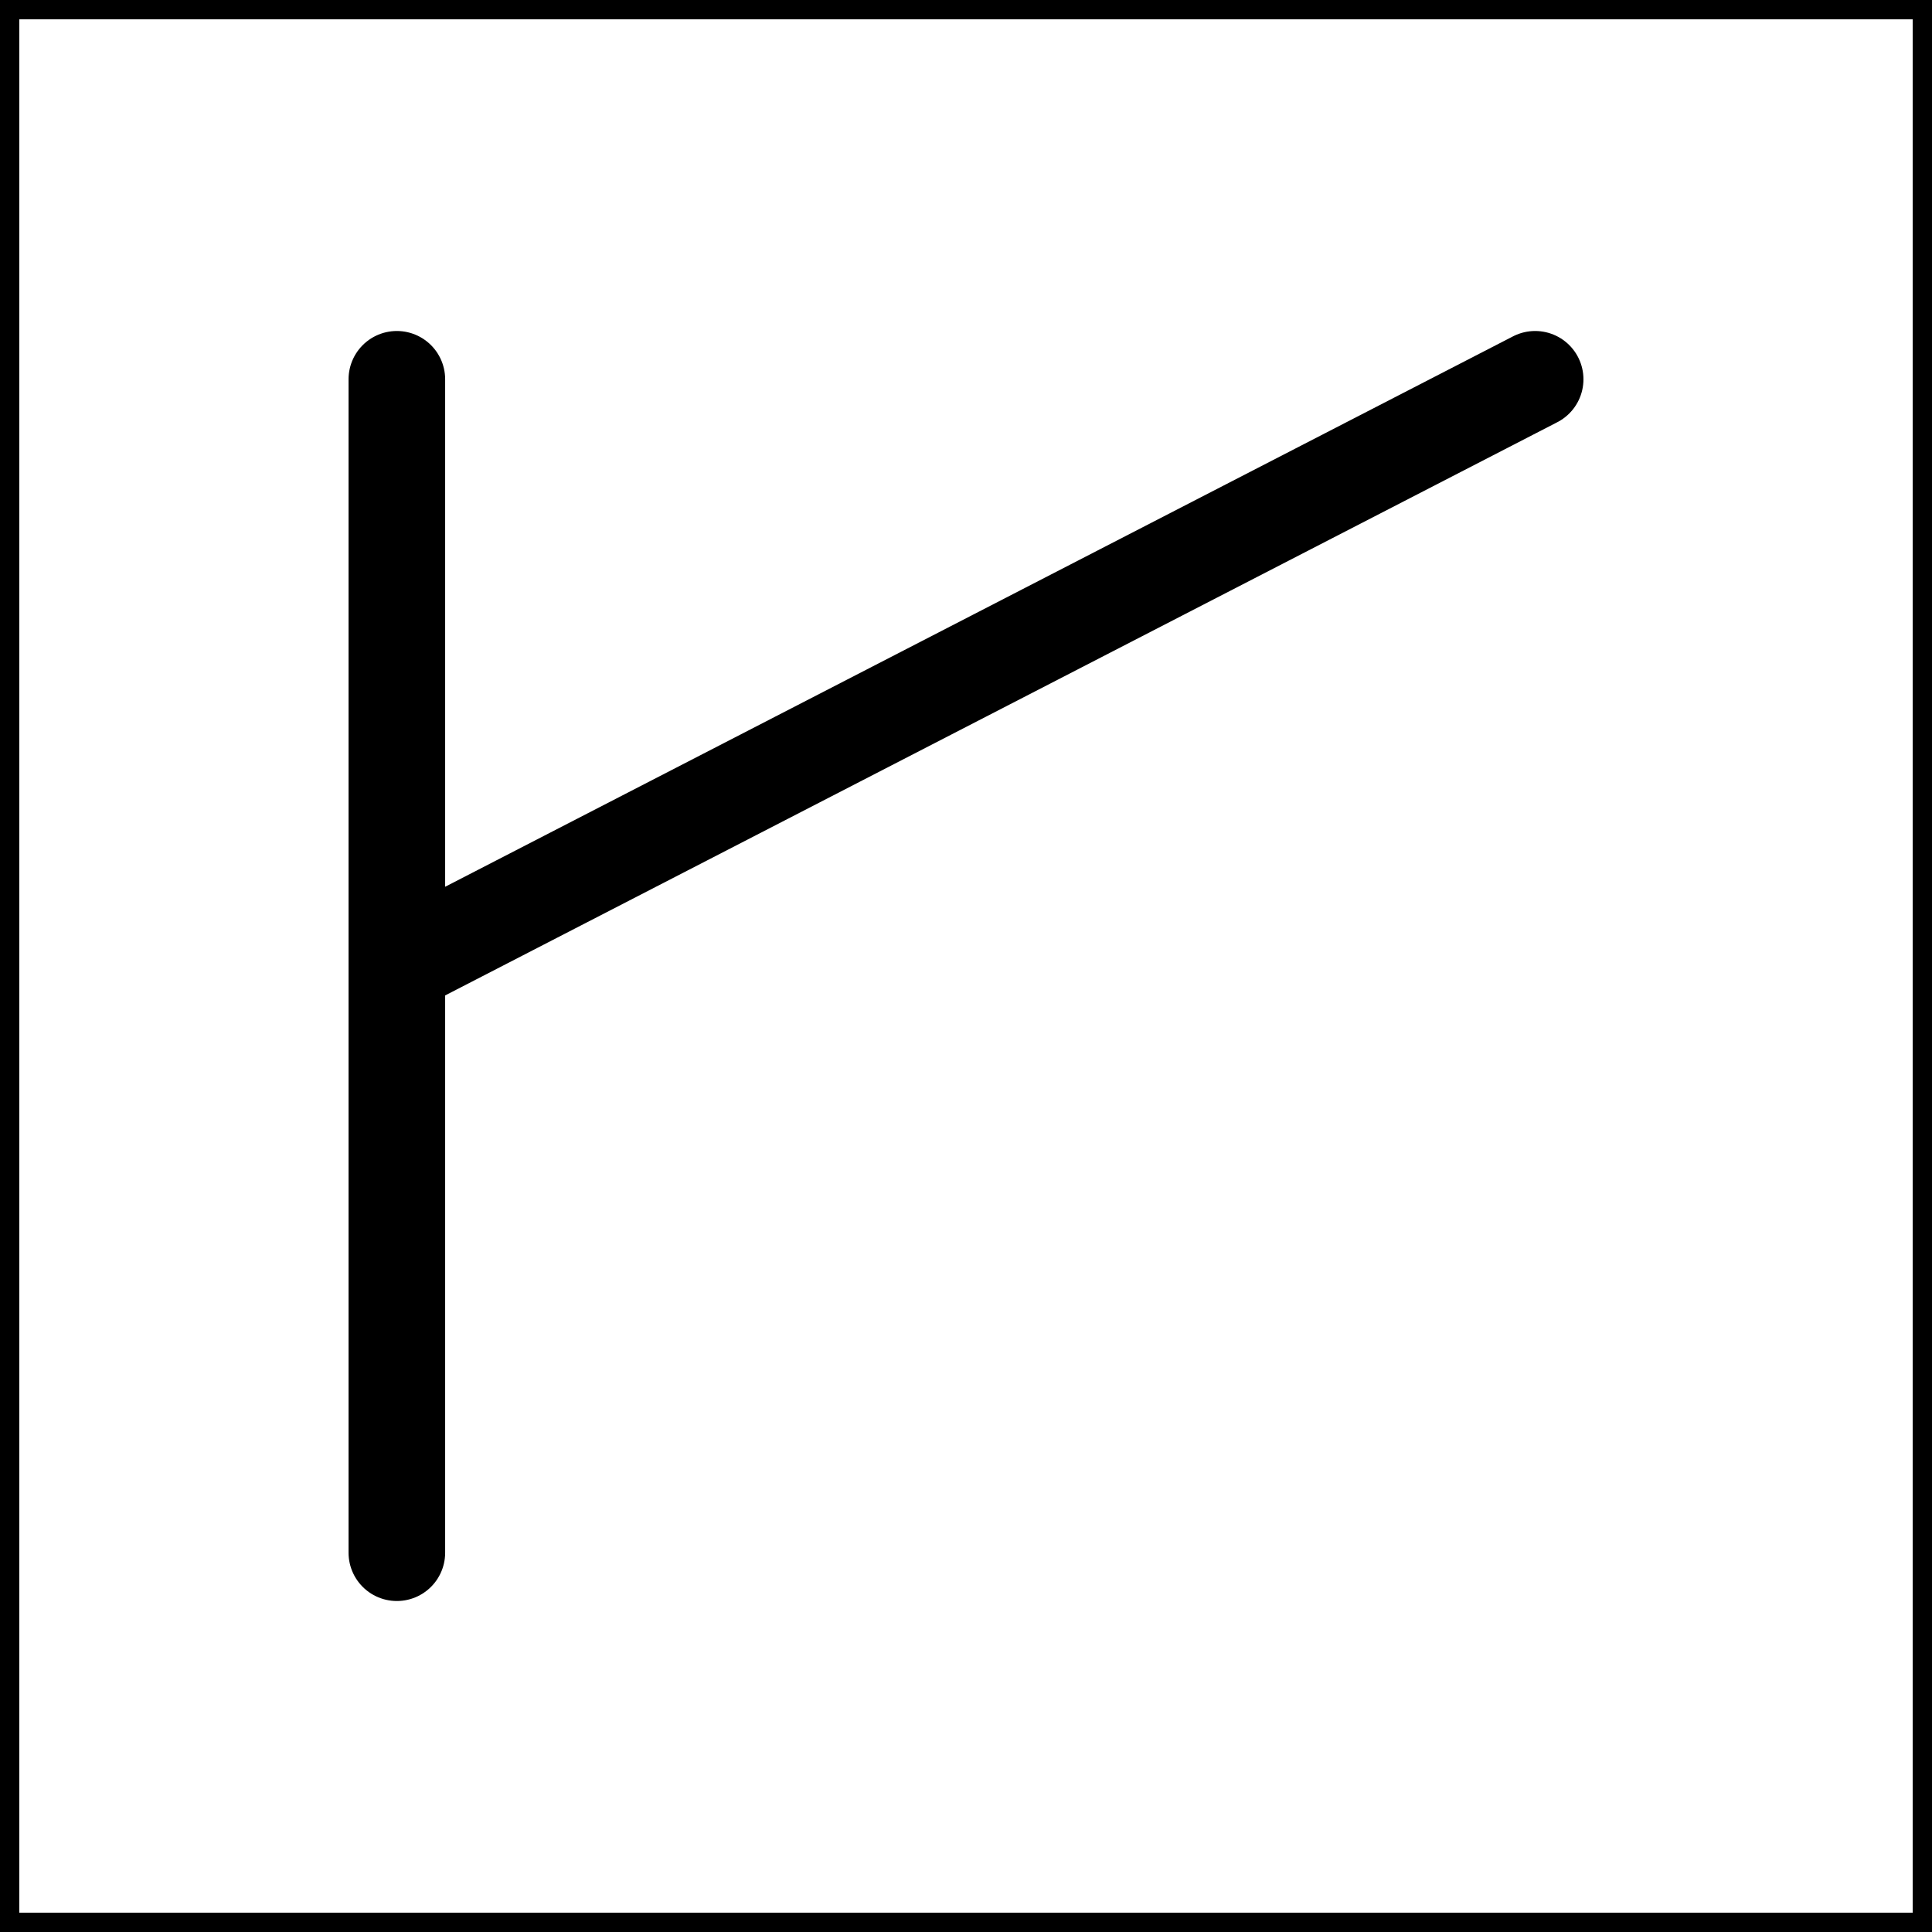
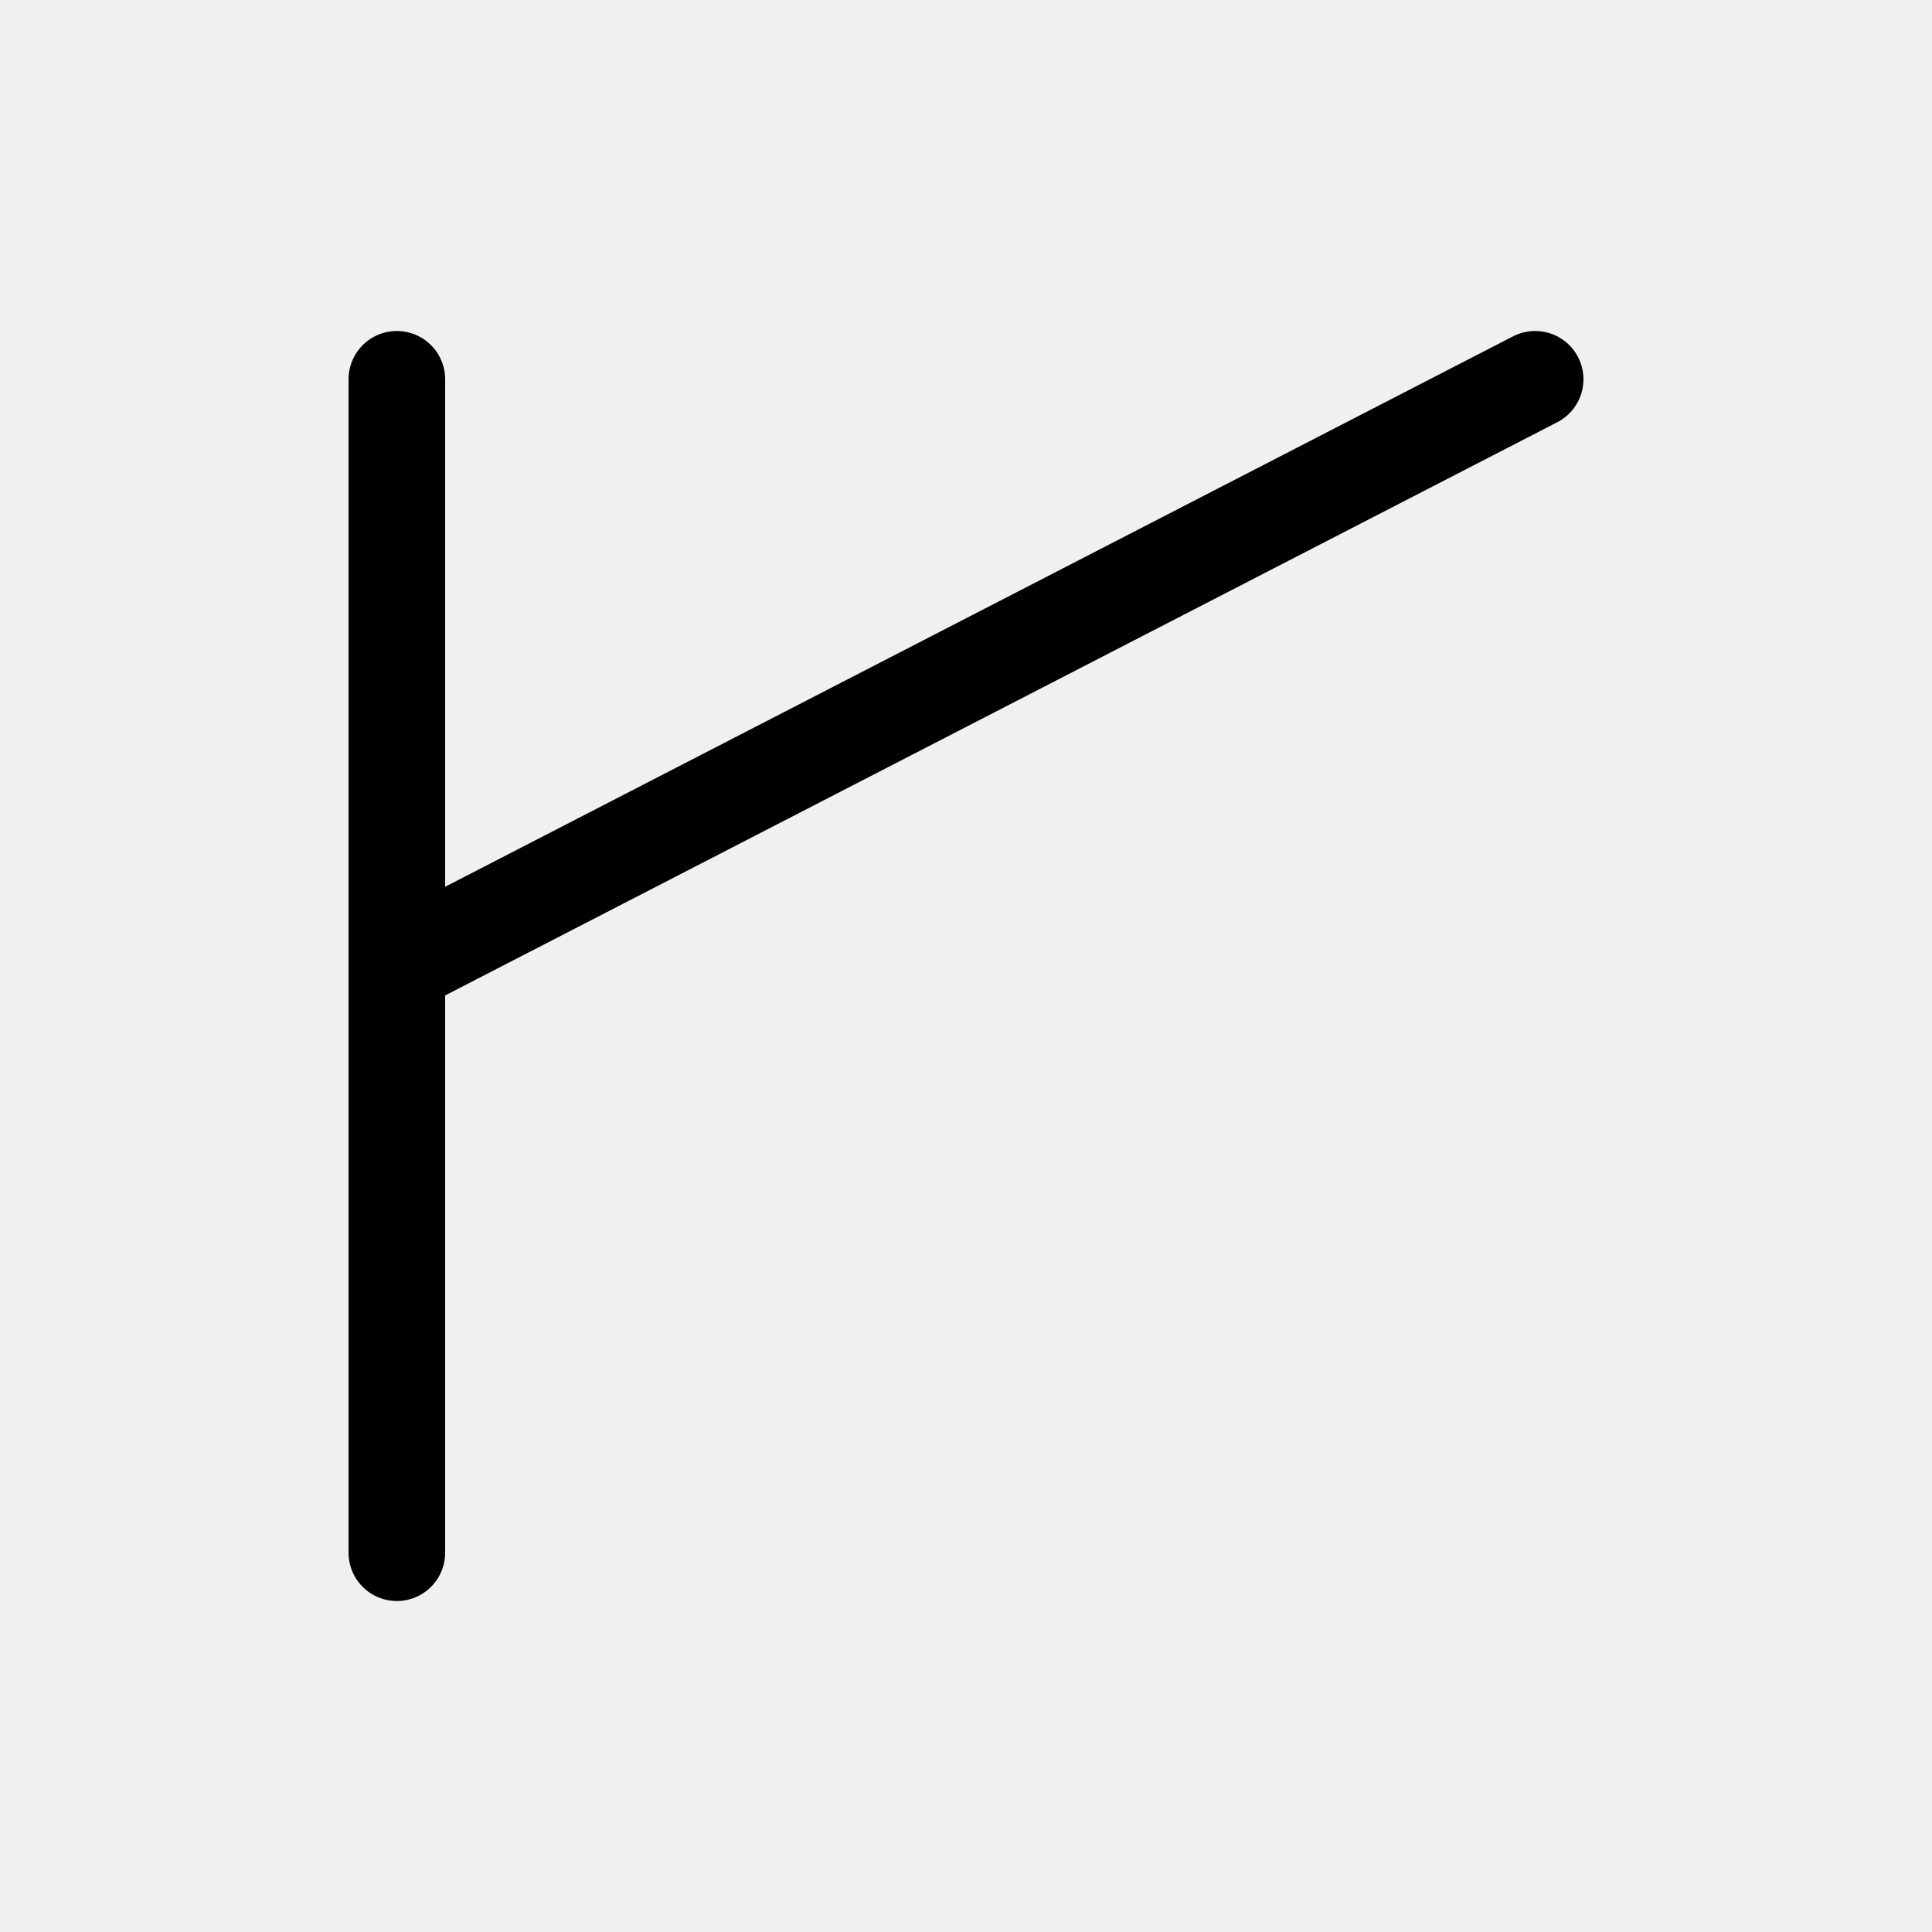
<svg xmlns="http://www.w3.org/2000/svg" width="100" height="100" viewBox="0 0 100 100" fill="none">
-   <rect x="0.5" y="0.5" width="99" height="99" fill="white" />
-   <rect x="0.5" y="0.5" width="99" height="99" stroke="black" />
  <path d="M20.541 19.632V80.368M20.541 50L79.459 19.632" stroke="black" stroke-width="5" stroke-miterlimit="10" stroke-linecap="round" />
</svg>
